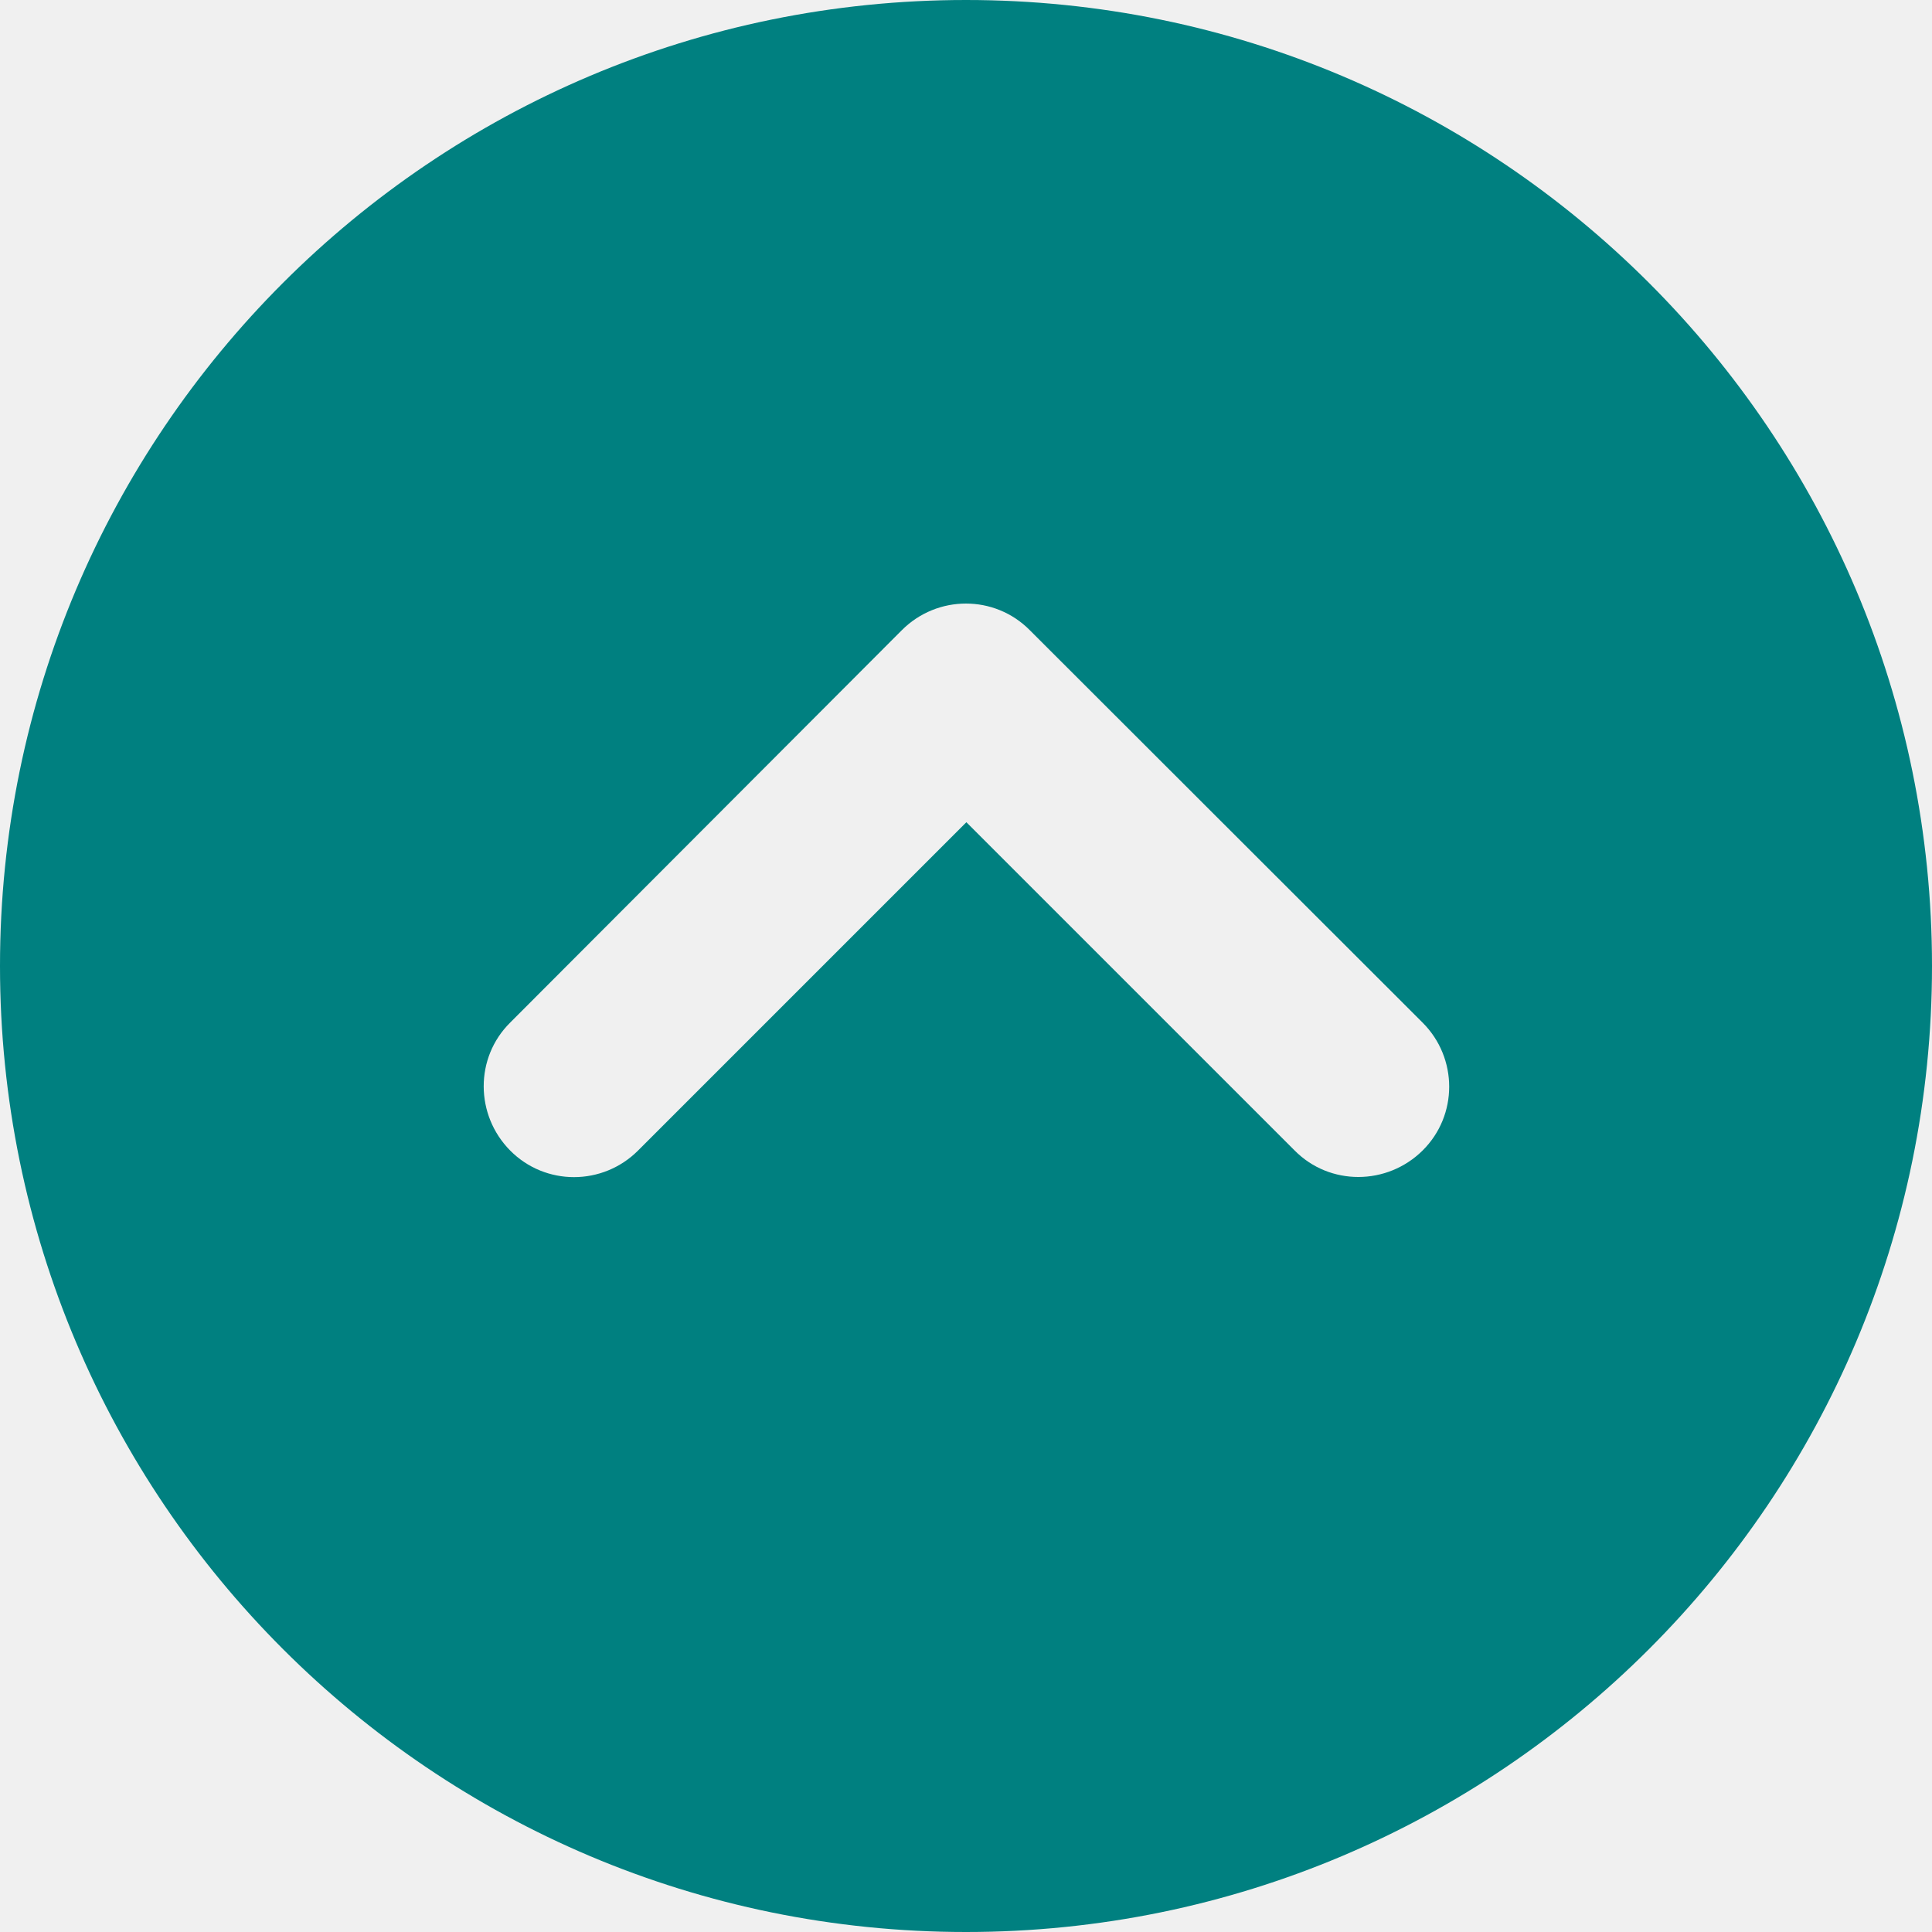
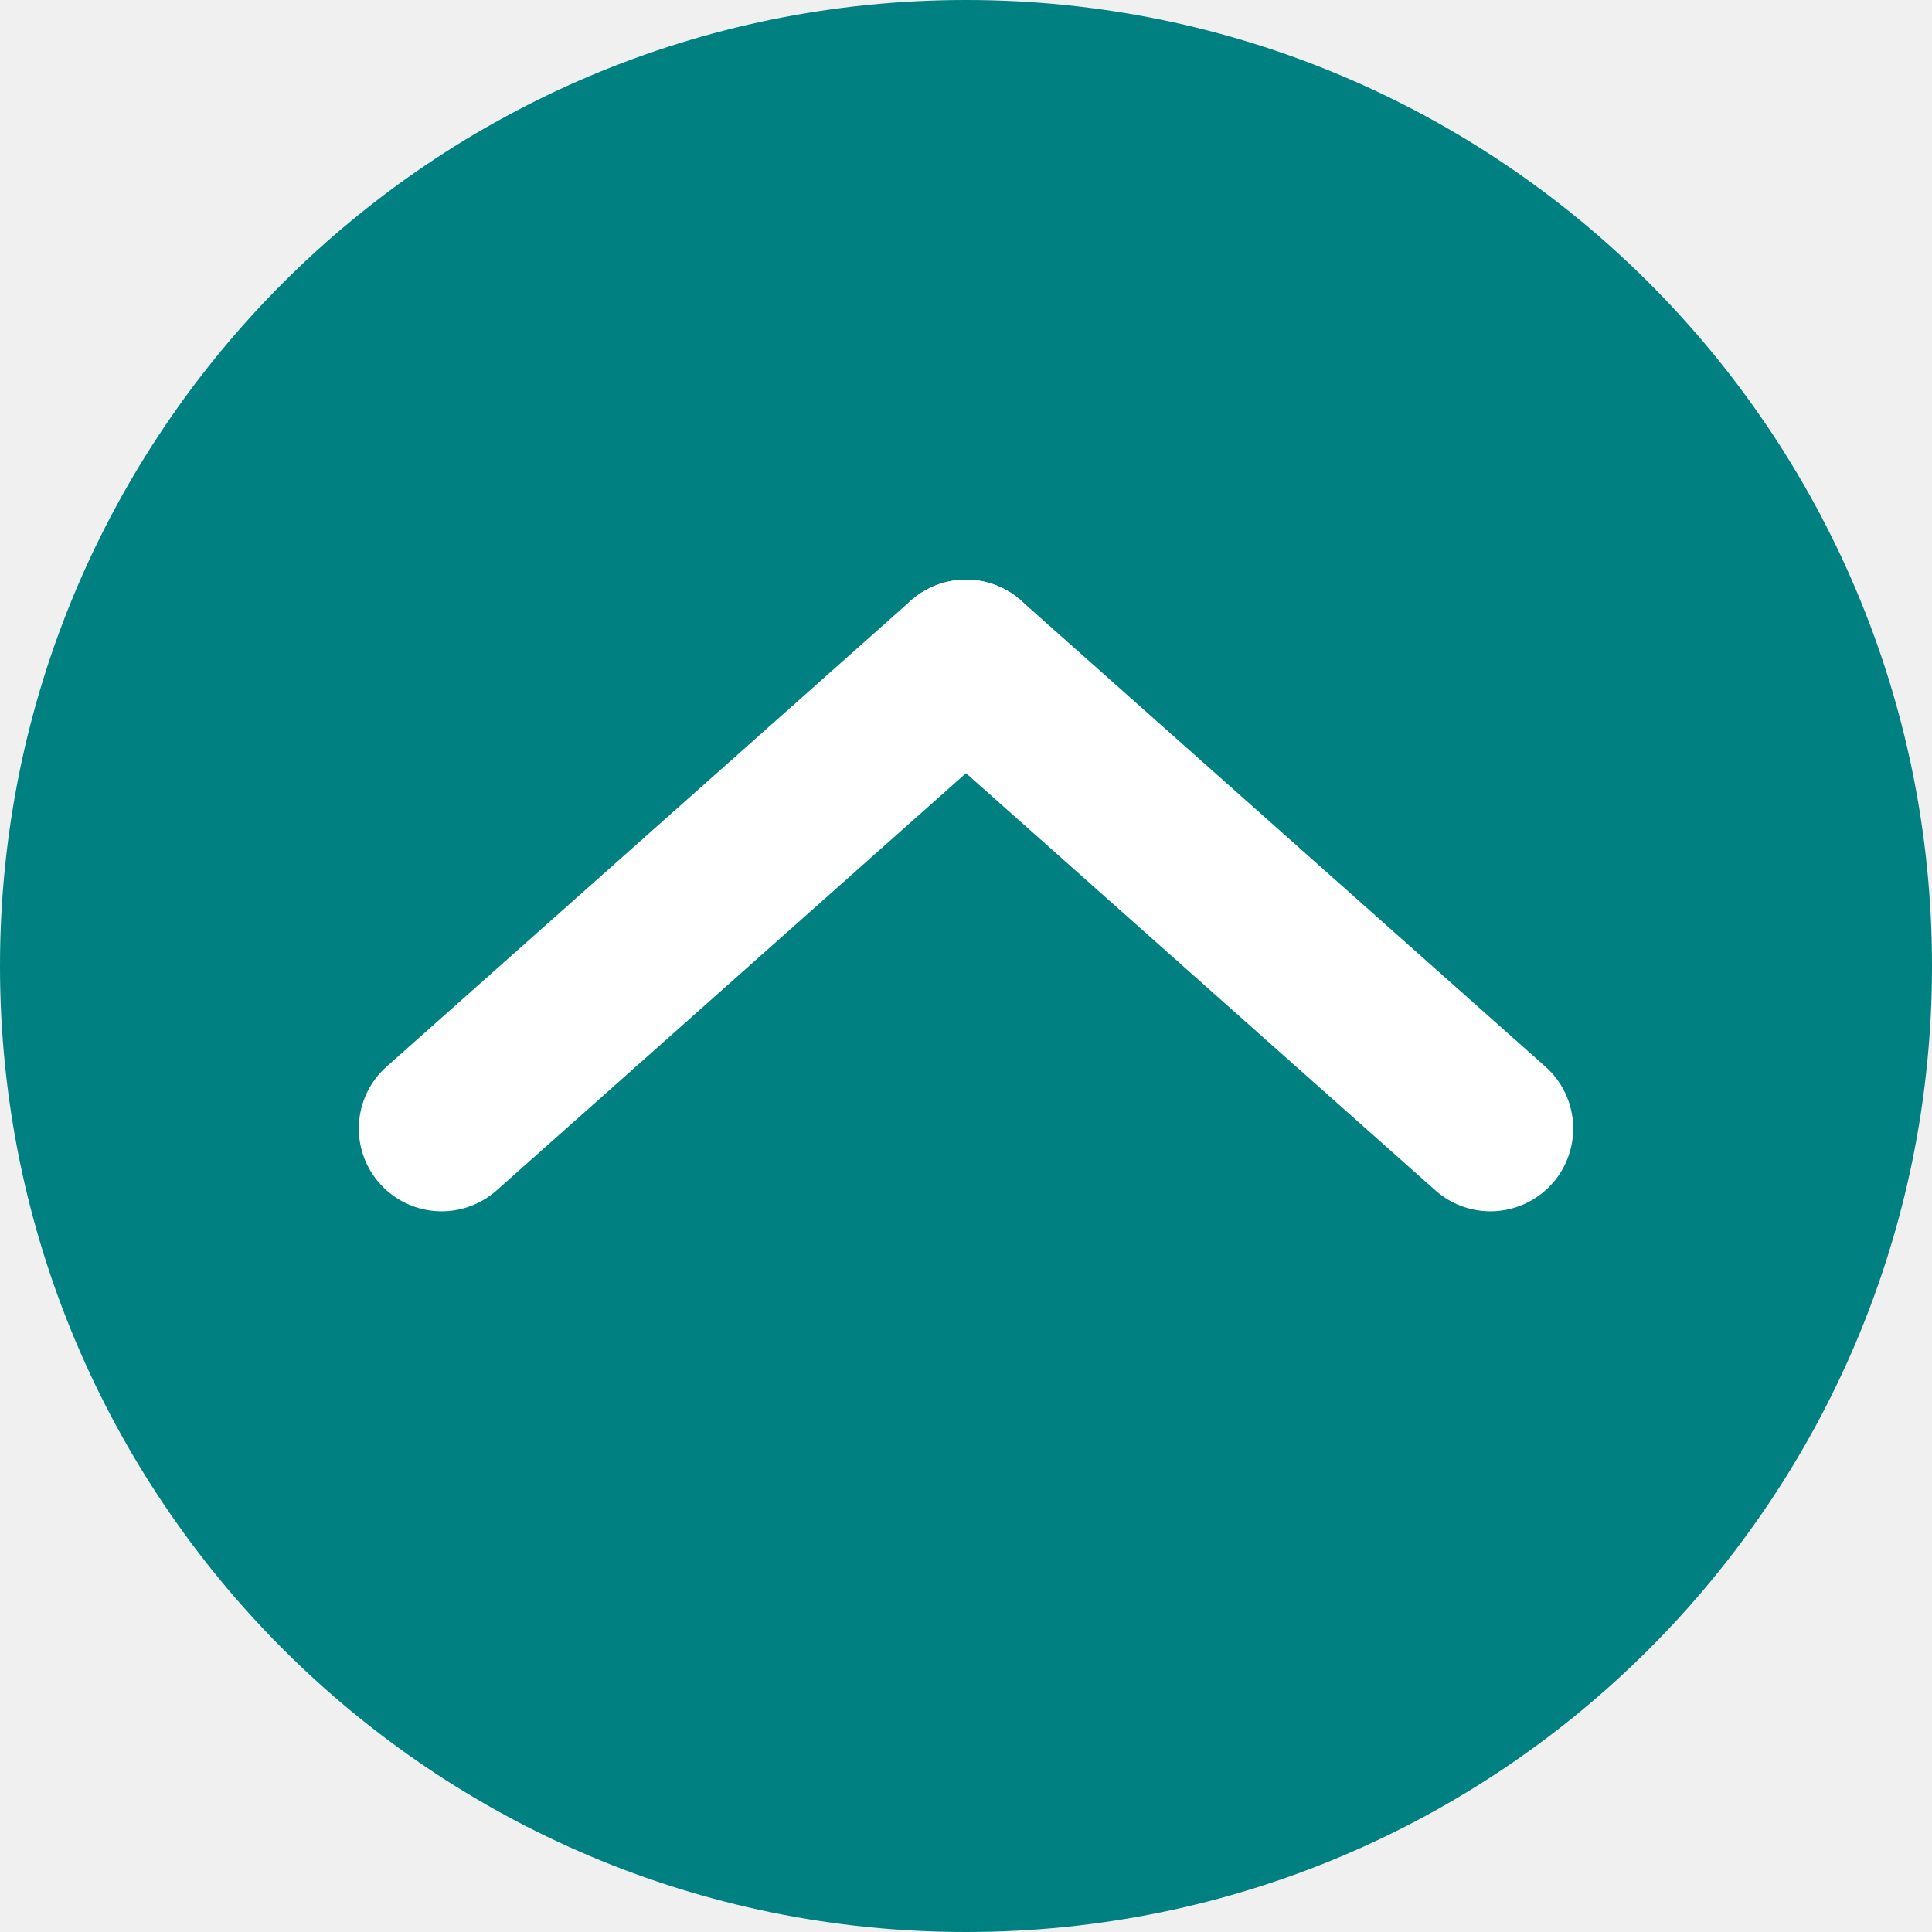
- <svg xmlns="http://www.w3.org/2000/svg" viewBox="0 0 512 512">
-   <path d="M256 512A256 256 0 1 0 256 0a256 256 0 1 0 0 512zM377 271c9.4 9.4 9.4 24.6 0 33.9s-24.6 9.4-33.9 0l-87-87-87 87c-9.4 9.4-24.6 9.4-33.9 0s-9.4-24.6 0-33.9L239 167c9.4-9.4 24.6-9.4 33.9 0L377 271z" fill="#008080" />
+ <svg xmlns="http://www.w3.org/2000/svg" width="35" height="35" viewBox="0 0 35 35" fill="none">
+   <circle cx="17.5" cy="17.5" r="17.5" fill="#008080" />
+   <path d="M17.5 12L8 20.444" stroke="white" stroke-width="3" stroke-linecap="round" />
+   <path d="M17.5 12L27 20.444" stroke="white" stroke-width="3" stroke-linecap="round" />
</svg>
